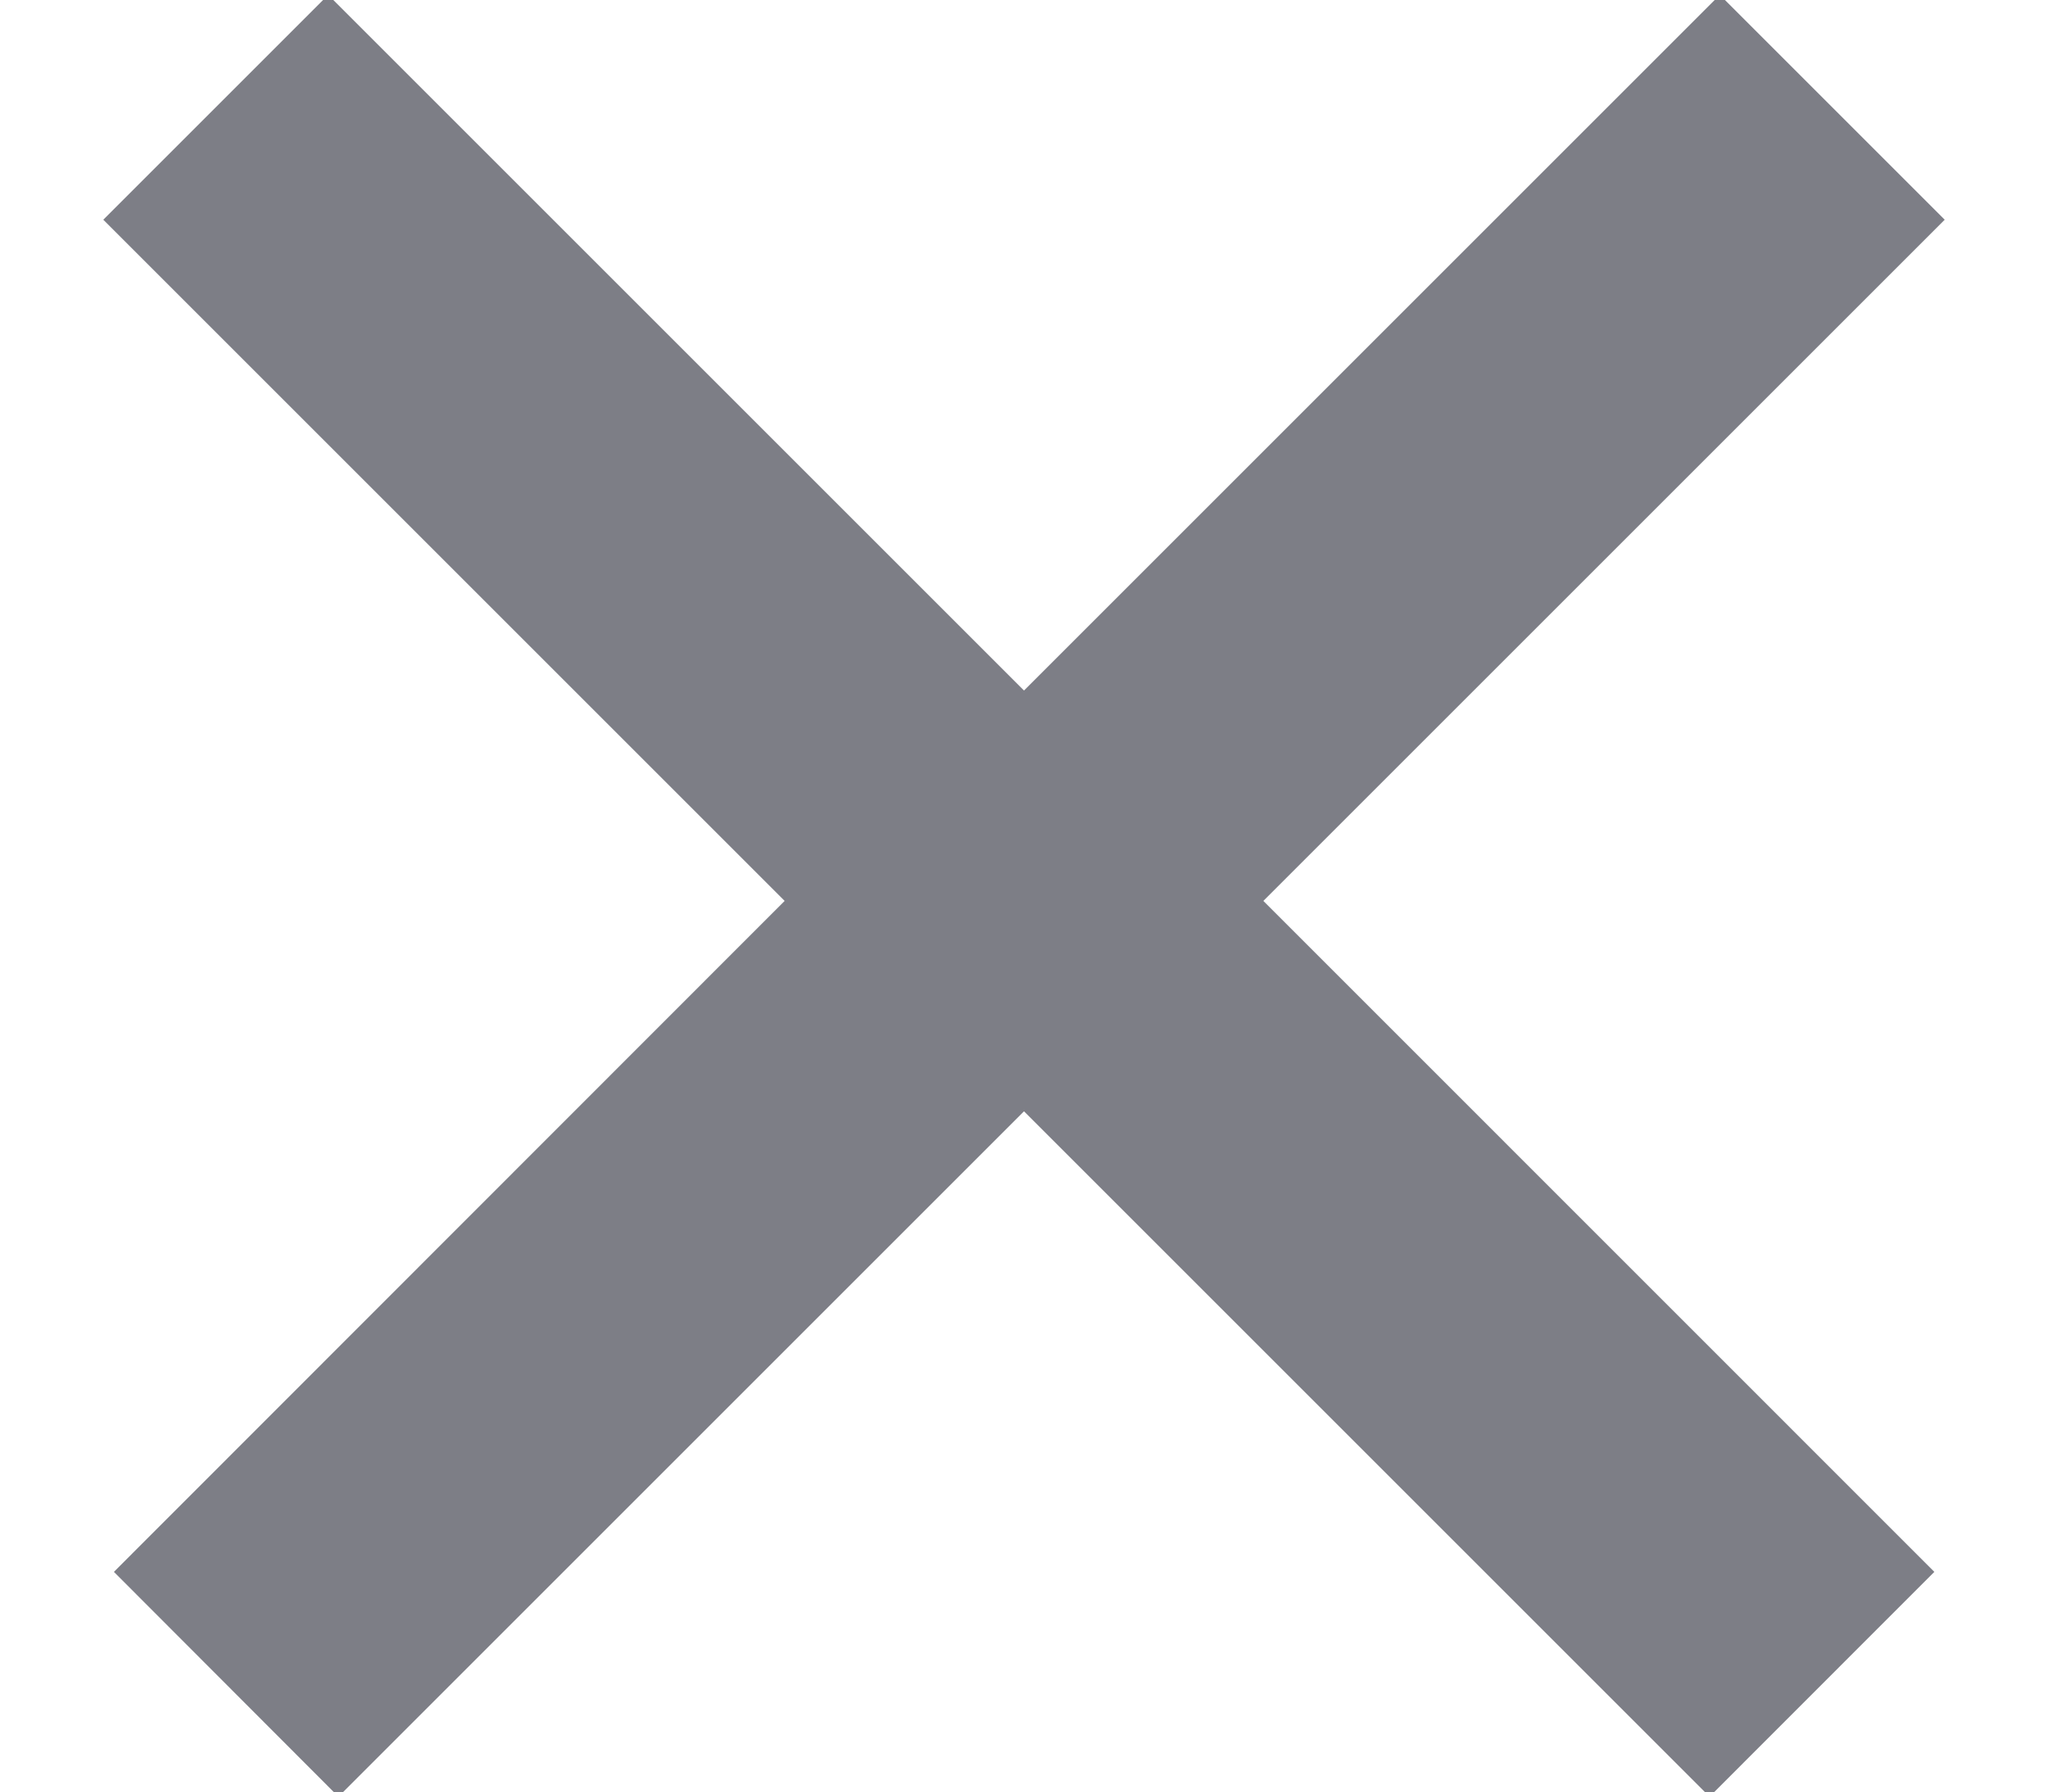
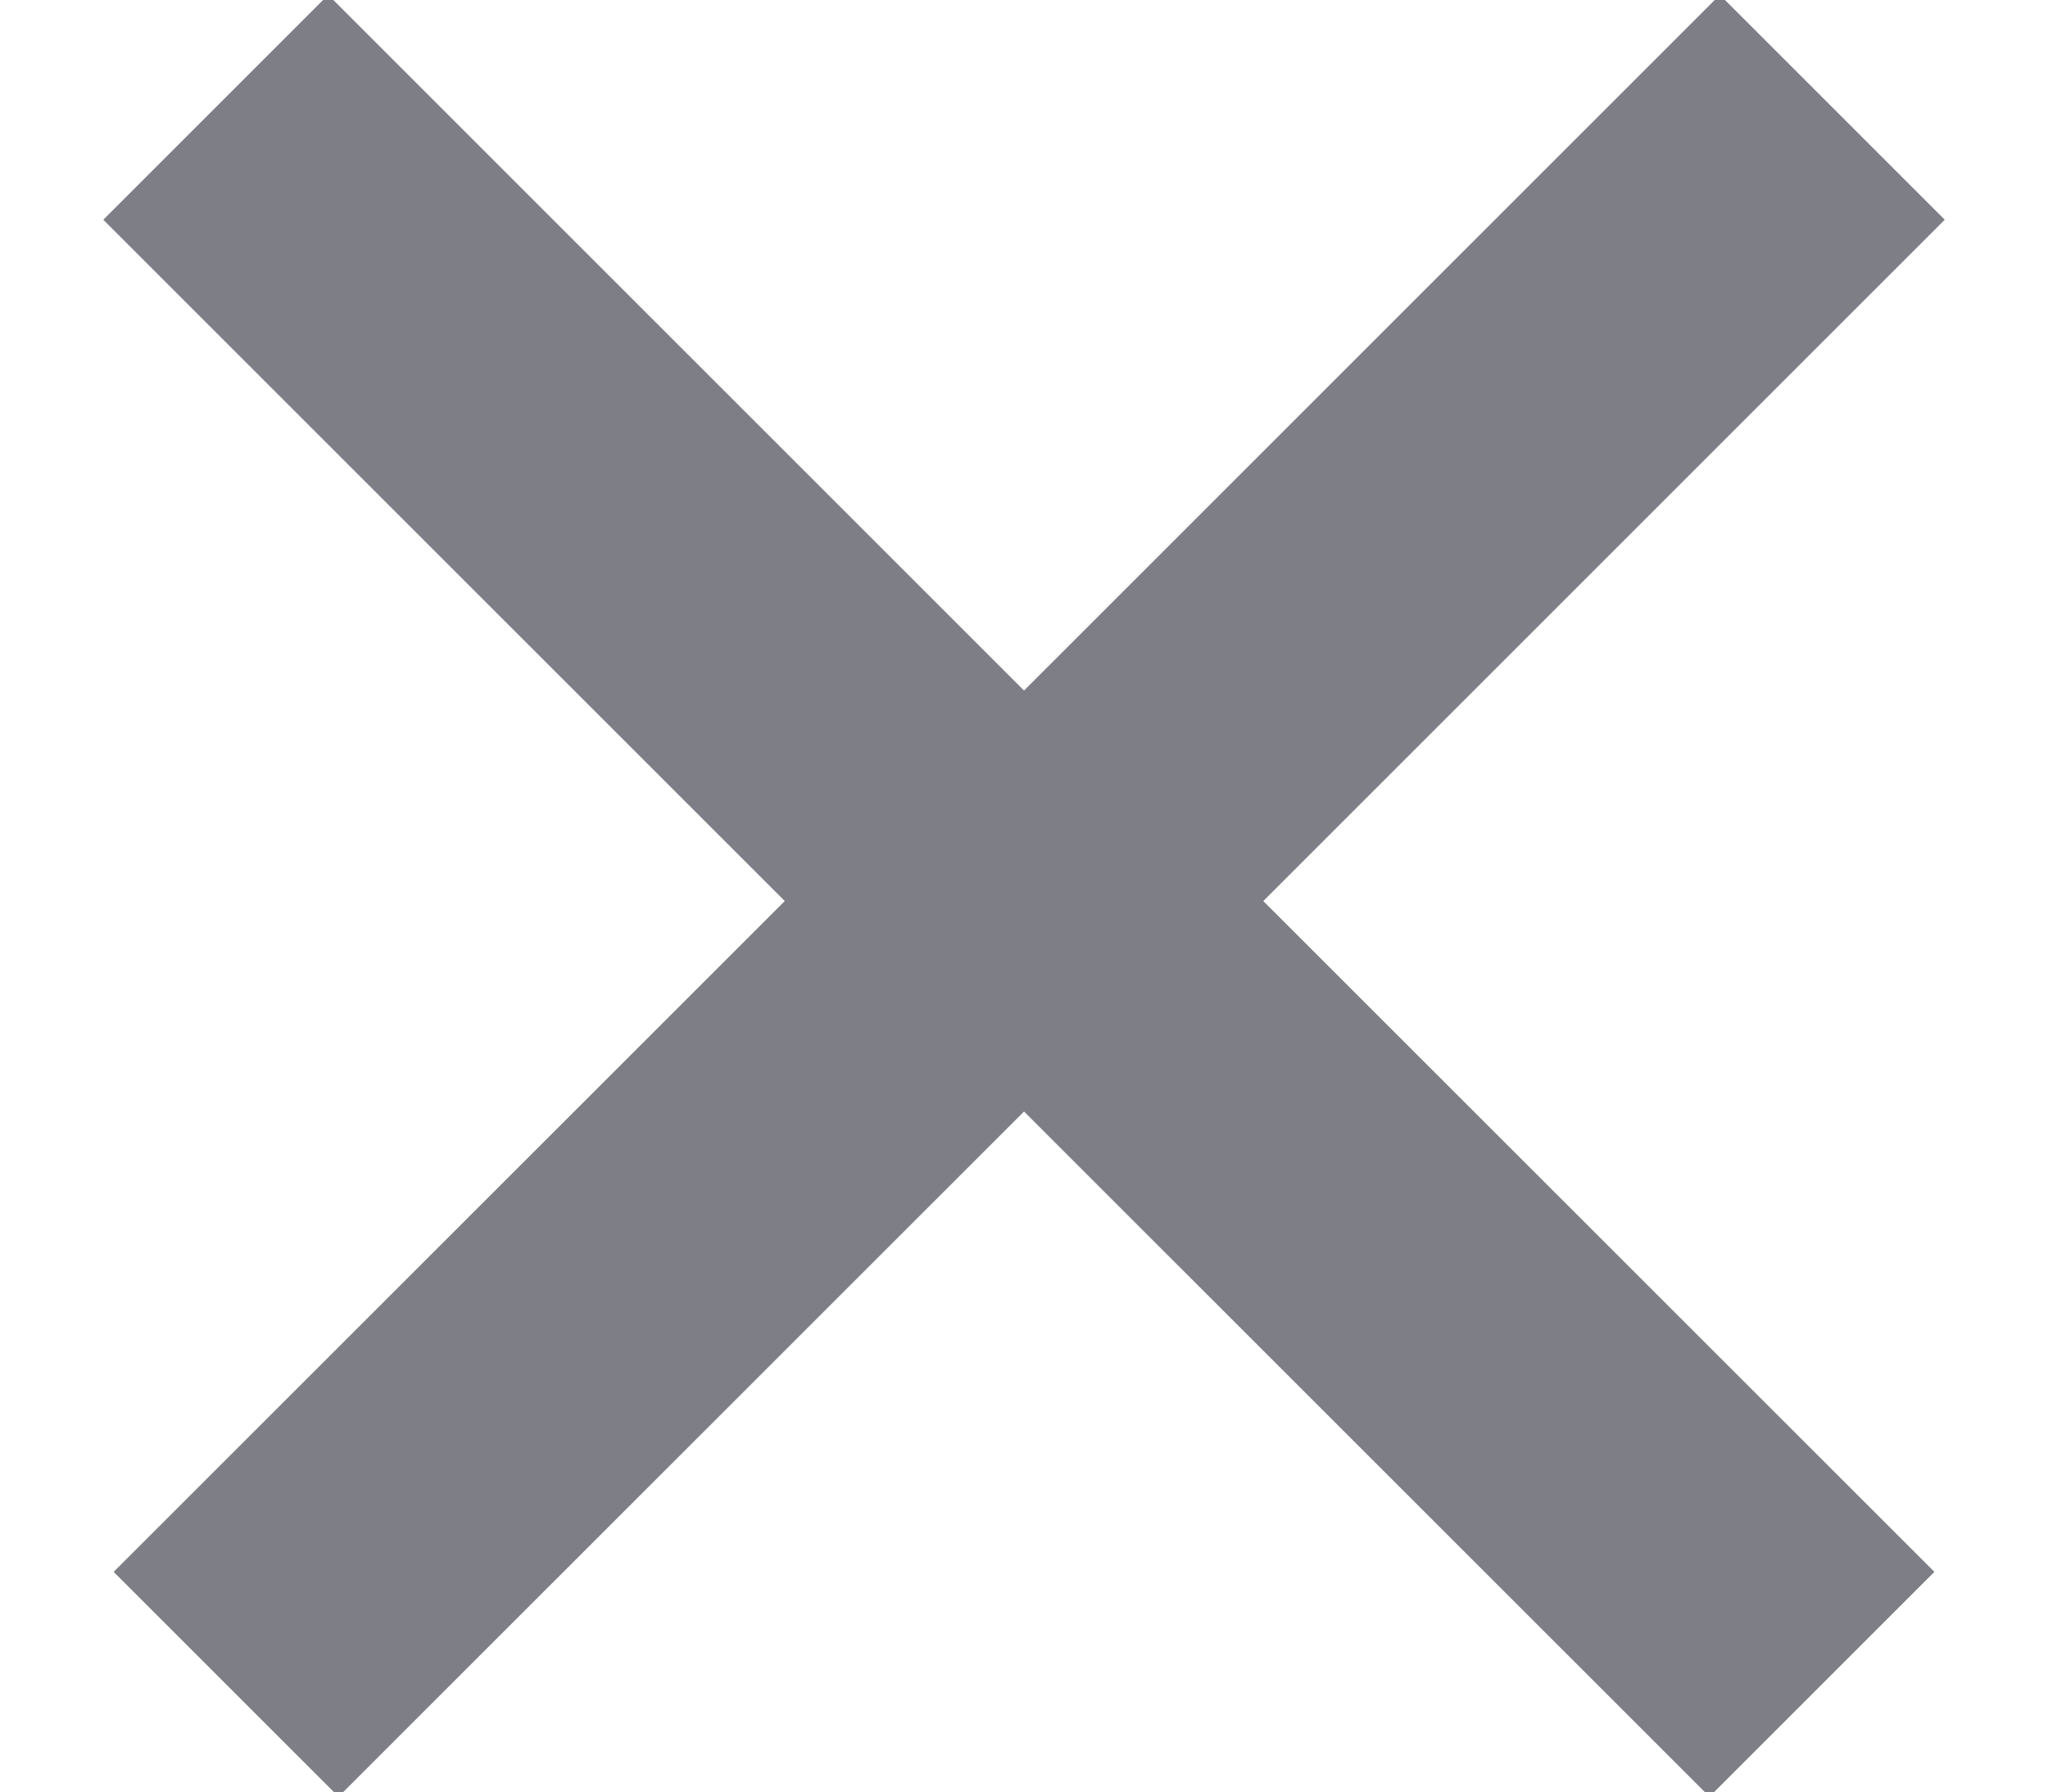
- <svg xmlns="http://www.w3.org/2000/svg" width="16" height="14" viewBox="0 0 16 14">
-   <g fill="#7D7E86" fill-rule="evenodd">
-     <path d="M.807 1.717L2.564-.04l7.08 7.08-7 7L.89 12.283 6.13 7.04.808 1.718z" />
-     <path d="M15.193 1.717L13.436-.04l-7.08 7.08 7 7 1.756-1.757L9.87 7.04l5.323-5.323z" />
+ <svg xmlns="http://www.w3.org/2000/svg" width="16px" height="14px" viewBox="0 0 16 14" version="1.1">
+   <defs />
+   <g id="Page-1" stroke="none" stroke-width="1" fill="none" fill-rule="evenodd">
+     <g id="Artboard-2" transform="translate(-286, -382)" fill="#7D7E86">
+       <g id="internal-modal-close" transform="translate(278, 382)">
+         <path d="M8.807,1.717 L10.564,-0.04 L17.645,7.041 L10.645,14.04 L8.888,12.283 L14.131,7.041 L8.807,1.717 Z" id="Rectangle-7" />
+         <path d="M23.174,1.717 L24.931,-0.04 L32.012,7.041 L25.012,14.04 L23.255,12.283 L28.498,7.041 L23.174,1.717 Z" id="Rectangle-9" transform="translate(23.18367, 7) scale(-1, 1) translate(-23.18367, -7) " />
+       </g>
+     </g>
  </g>
</svg>
